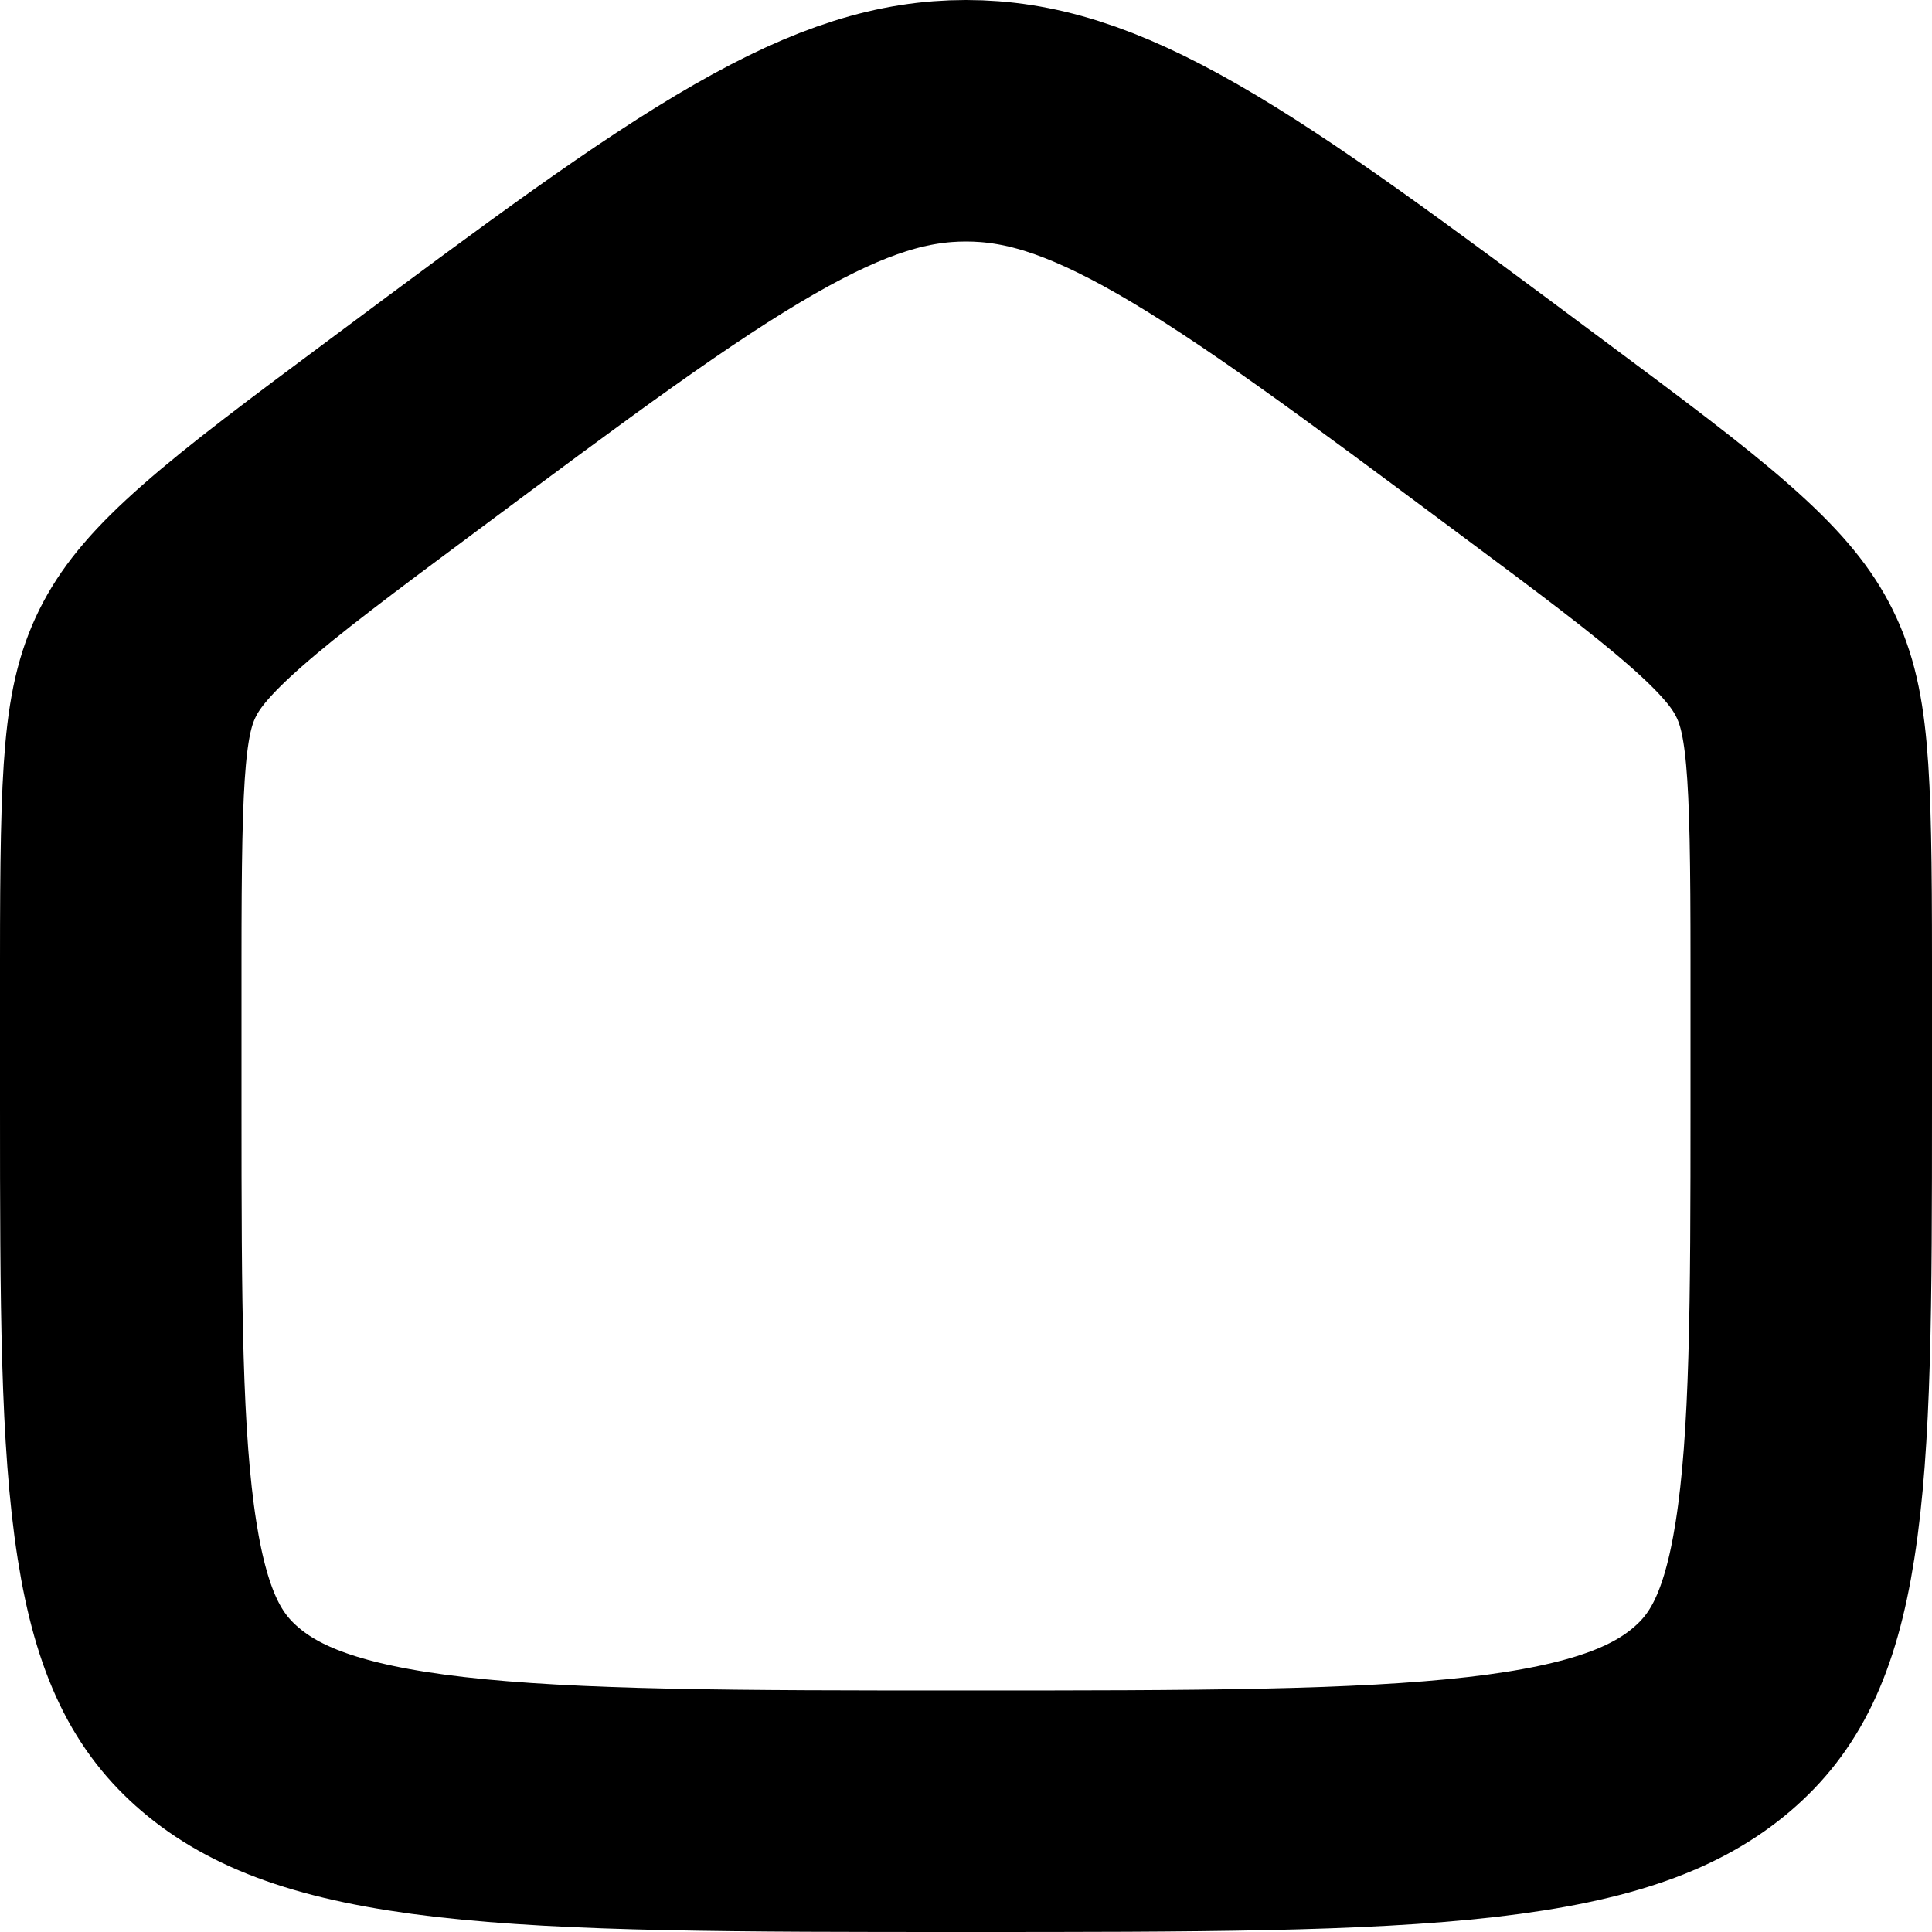
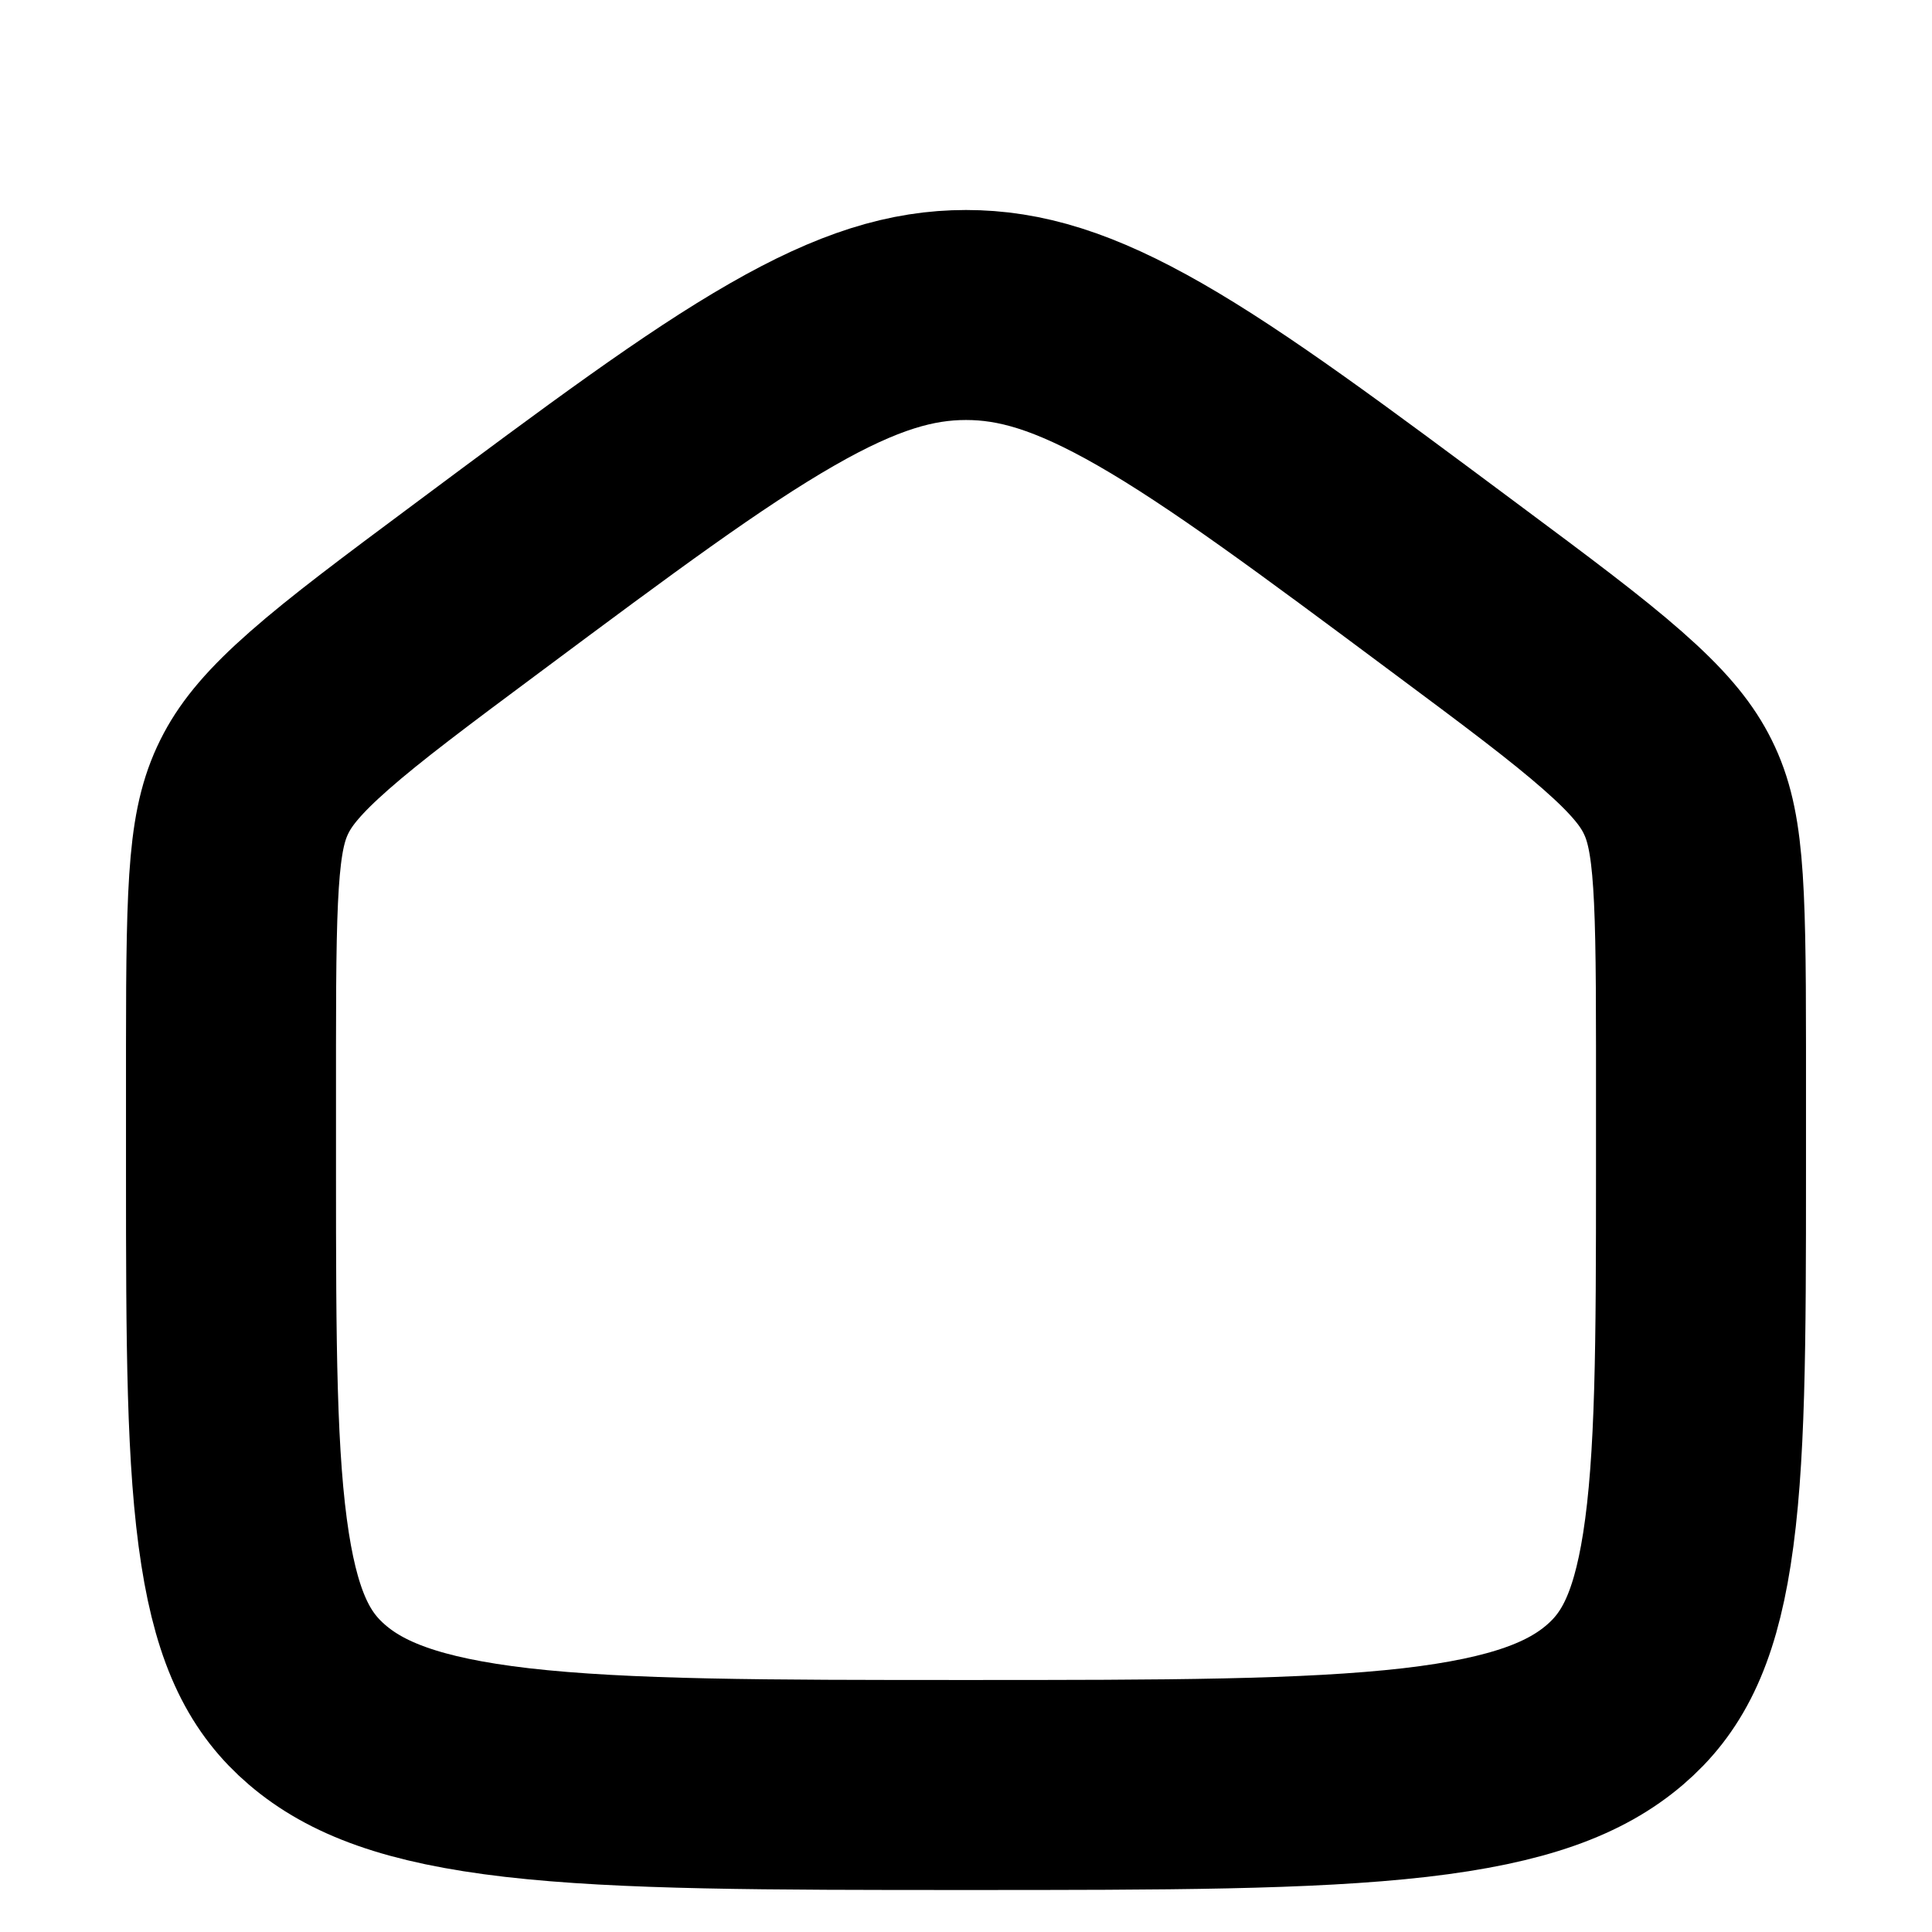
- <svg xmlns="http://www.w3.org/2000/svg" width="20" height="20" viewBox="0 0 20 20" fill="none">
-   <path d="M10 1.25C10.643 1.25 11.286 1.44 12.19 1.958C13.126 2.495 14.23 3.316 15.818 4.499C16.68 5.14 17.266 5.578 17.698 5.958C18.116 6.325 18.32 6.578 18.447 6.816C18.717 7.323 18.75 7.908 18.75 9.951V11.442C18.75 13.5 18.746 14.898 18.582 15.943C18.427 16.931 18.153 17.429 17.723 17.797C17.264 18.189 16.598 18.457 15.344 18.602C14.07 18.748 12.387 18.75 10 18.75C7.613 18.75 5.93 18.748 4.656 18.602C3.402 18.457 2.736 18.189 2.277 17.797C1.847 17.429 1.573 16.931 1.418 15.943C1.254 14.898 1.25 13.5 1.25 11.442V9.951C1.25 7.908 1.283 7.323 1.553 6.816C1.68 6.578 1.884 6.325 2.302 5.958C2.734 5.578 3.32 5.14 4.182 4.499C5.77 3.316 6.874 2.495 7.811 1.958C8.714 1.44 9.357 1.25 10 1.25Z" stroke="currentColor" stroke-width="2.5" />
+ <svg xmlns="http://www.w3.org/2000/svg" width="24" height="24" viewBox="2 0 20 23" fill="none">
+   <path d="M12 3.75C12.643 3.75 13.286 3.94 14.19 4.458C15.126 4.995 16.23 5.816 17.818 6.999C18.68 7.64 19.266 8.078 19.698 8.458C20.116 8.825 20.32 9.078 20.447 9.316C20.717 9.823 20.75 10.408 20.75 12.451V13.942C20.75 16 20.746 17.398 20.582 18.443C20.427 19.431 20.153 19.929 19.723 20.297C19.264 20.689 18.598 20.957 17.344 21.102C16.07 21.248 14.387 21.25 12 21.25C9.613 21.25 7.93 21.248 6.656 21.102C5.402 20.957 4.736 20.689 4.277 20.297C3.847 19.929 3.573 19.431 3.418 18.443C3.254 17.398 3.25 16 3.25 13.942V12.451C3.25 10.408 3.283 9.823 3.553 9.316C3.68 9.078 3.884 8.825 4.302 8.458C4.734 8.078 5.32 7.64 6.182 6.999C7.77 5.816 8.874 4.995 9.811 4.458C10.714 3.94 11.357 3.75 12 3.75Z" stroke="currentColor" stroke-width="2.5" />
</svg>
